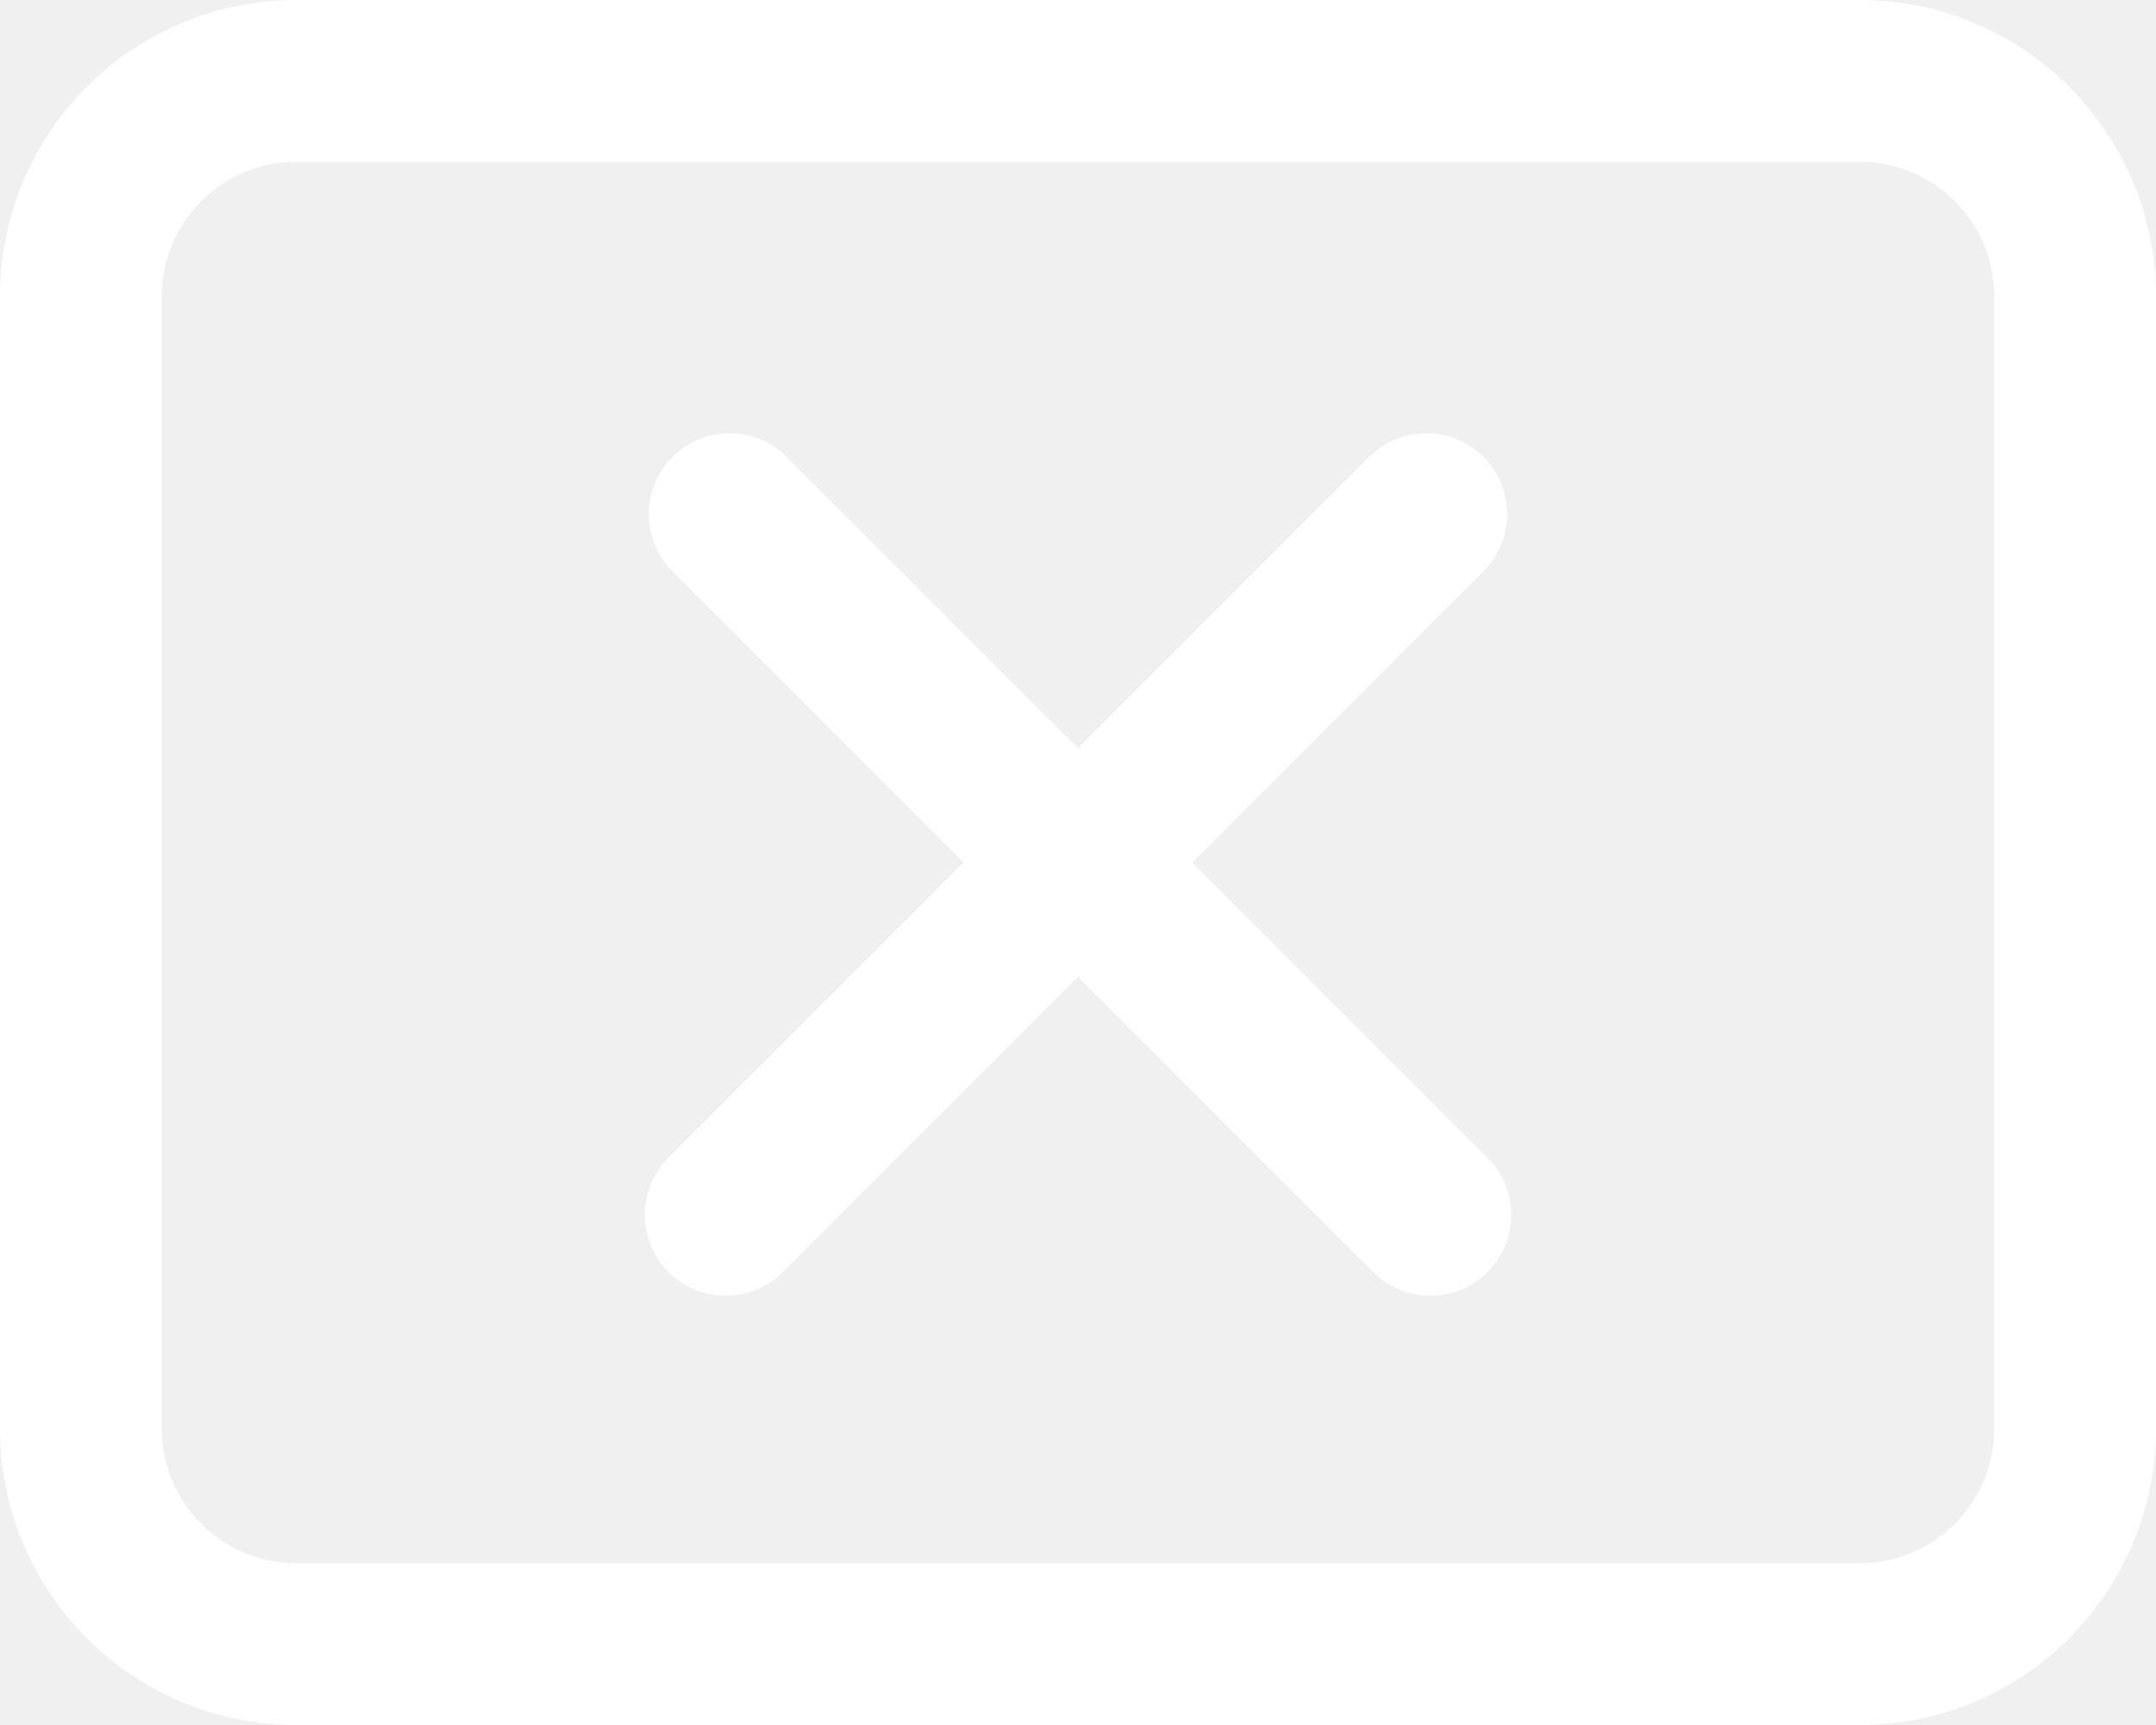
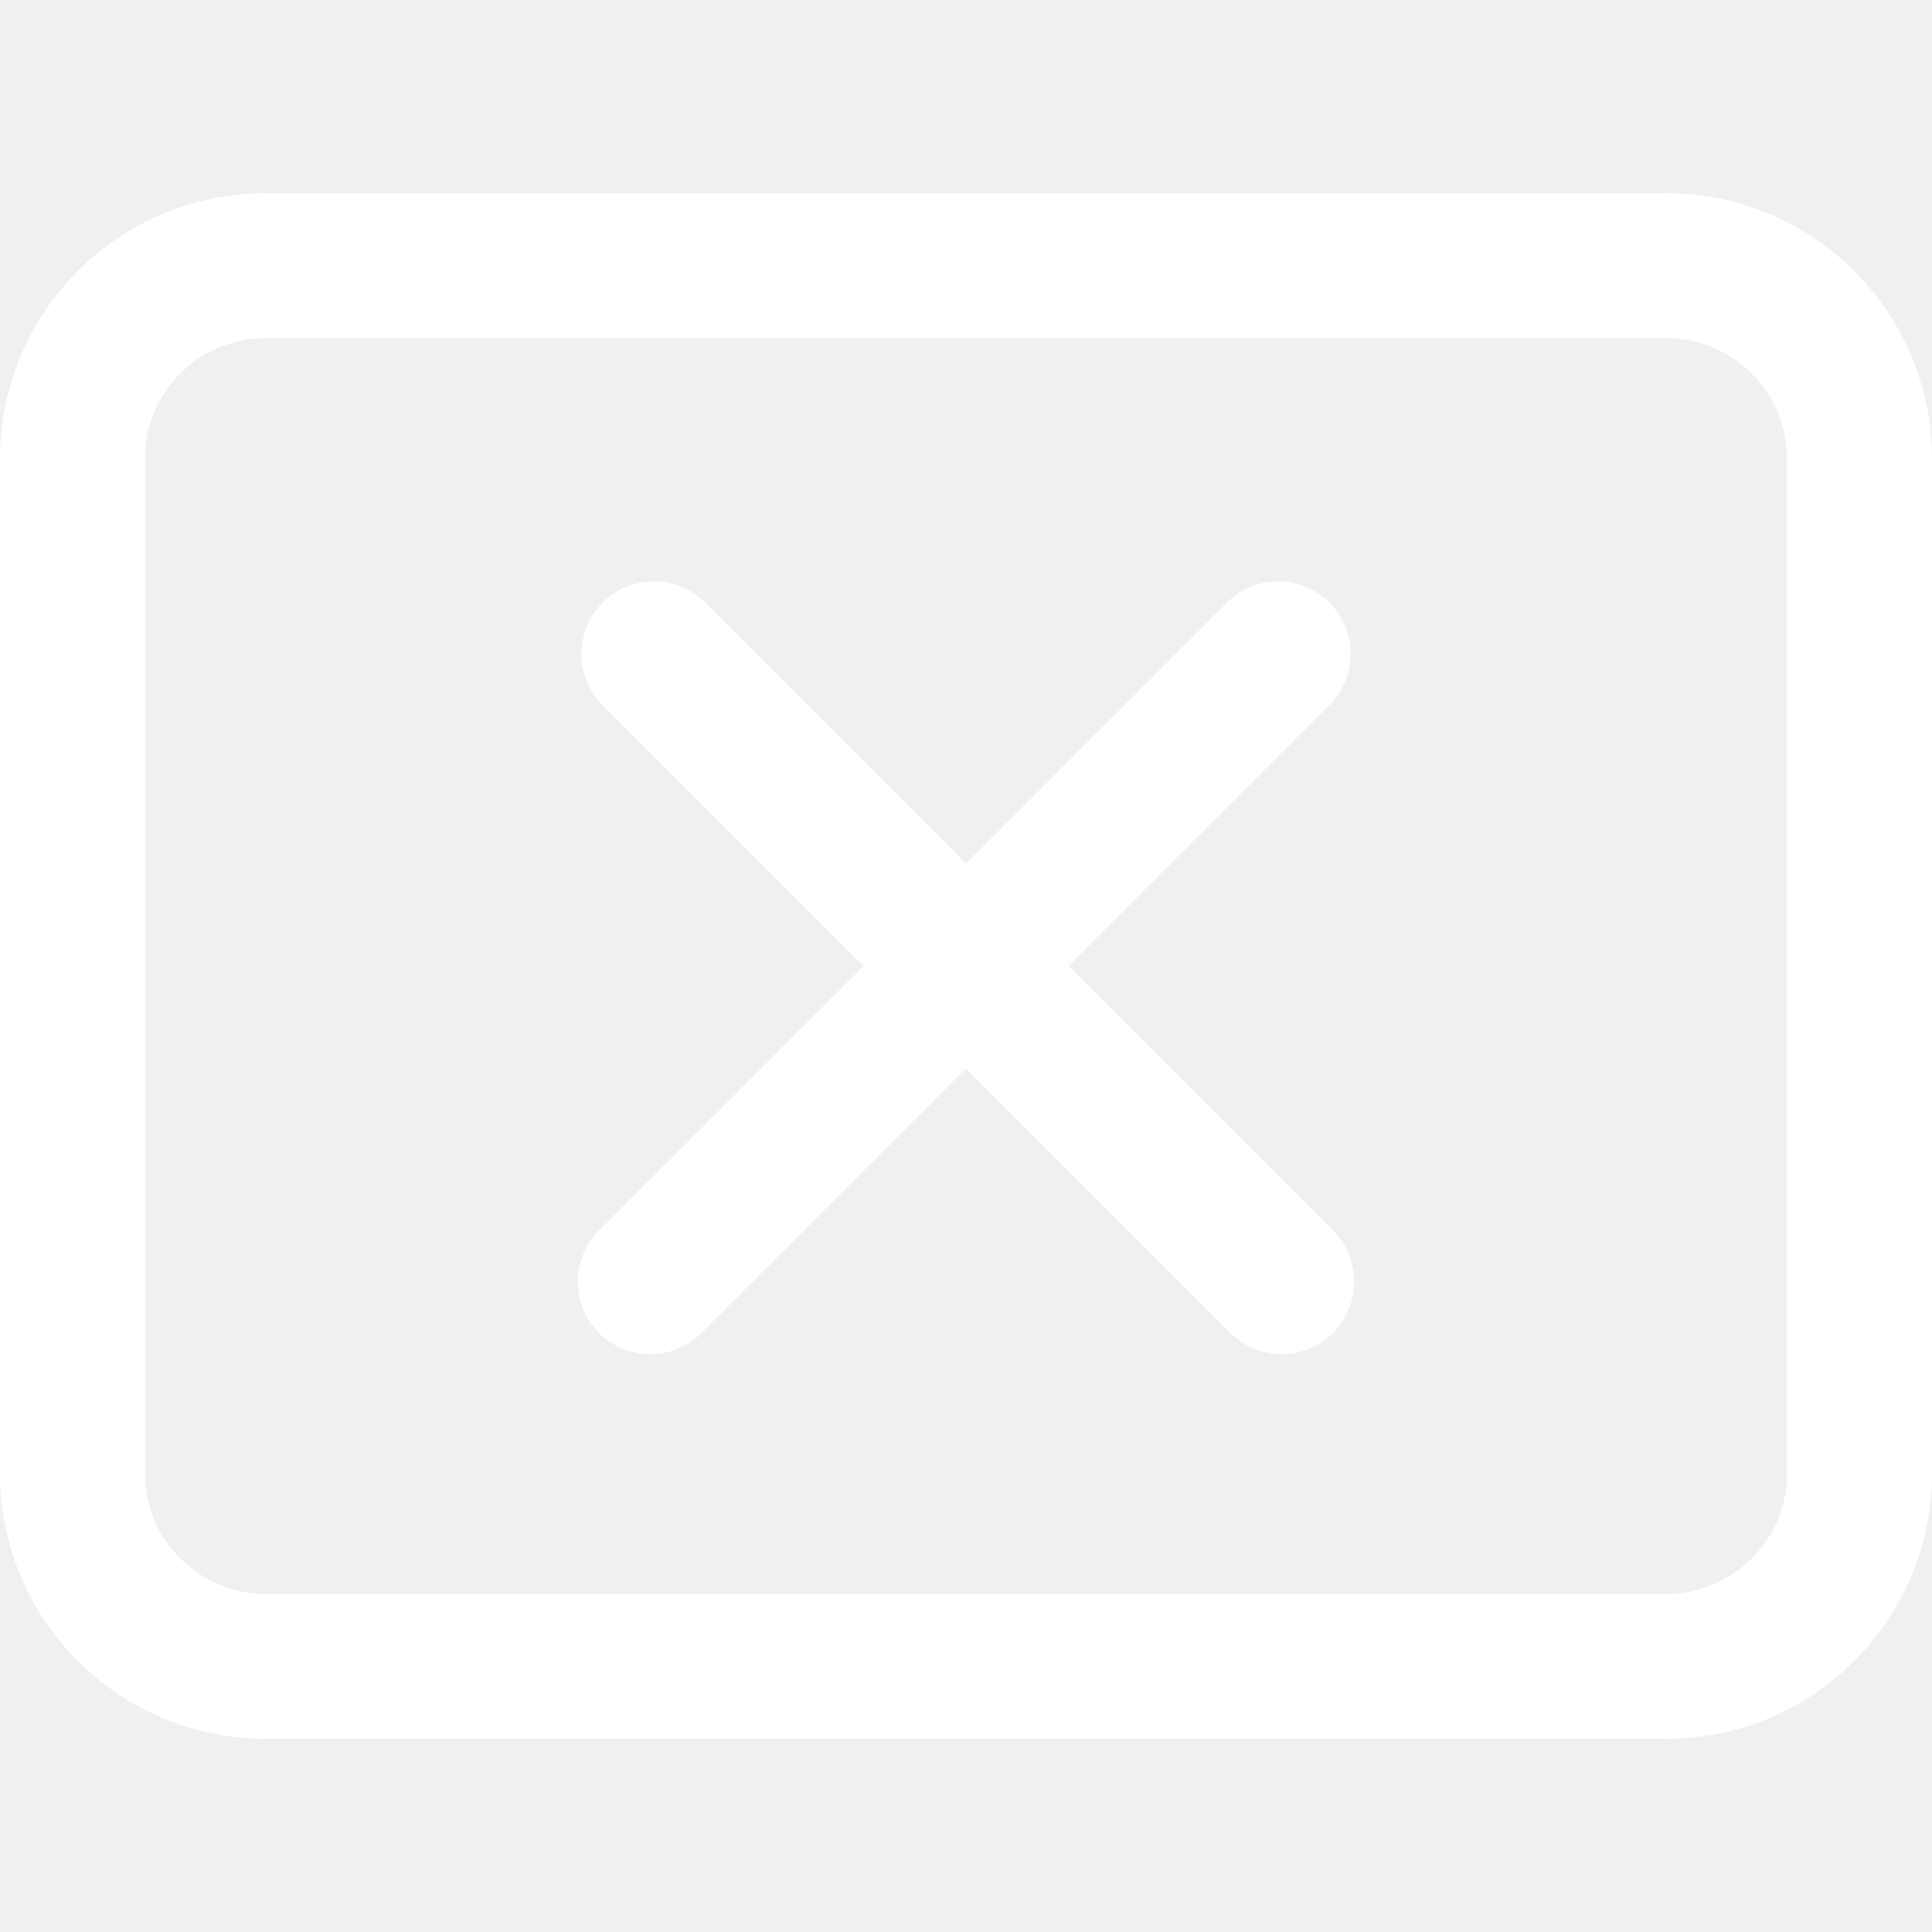
- <svg xmlns="http://www.w3.org/2000/svg" width="20" height="16" fill="white">
+ <svg xmlns="http://www.w3.org/2000/svg" viewBox="0 0 20 16" width="18" height="18" fill="white">
  <g fill="white">
    <path d="M7.28 4.22a.75.75 0 0 0-1.06 1.06L8.94 8l-2.72 2.72a.75.75 0 1 0 1.06 1.06L10 9.06l2.72 2.72a.75.75 0 1 0 1.06-1.06L11.06 8l2.72-2.72a.75.75 0 0 0-1.06-1.06L10 6.94z" />
    <path fill-rule="evenodd" d="M2.75 0A2.75 2.75 0 0 0 0 2.75v10.5A2.75 2.75 0 0 0 2.75 16h14.5A2.75 2.75 0 0 0 20 13.25V2.75A2.75 2.75 0 0 0 17.25 0zM1.5 2.75c0-.69.56-1.25 1.25-1.25h14.5c.69 0 1.25.56 1.25 1.25v10.5c0 .69-.56 1.25-1.25 1.25H2.75c-.69 0-1.25-.56-1.25-1.25z" clip-rule="evenodd" />
  </g>
</svg>
